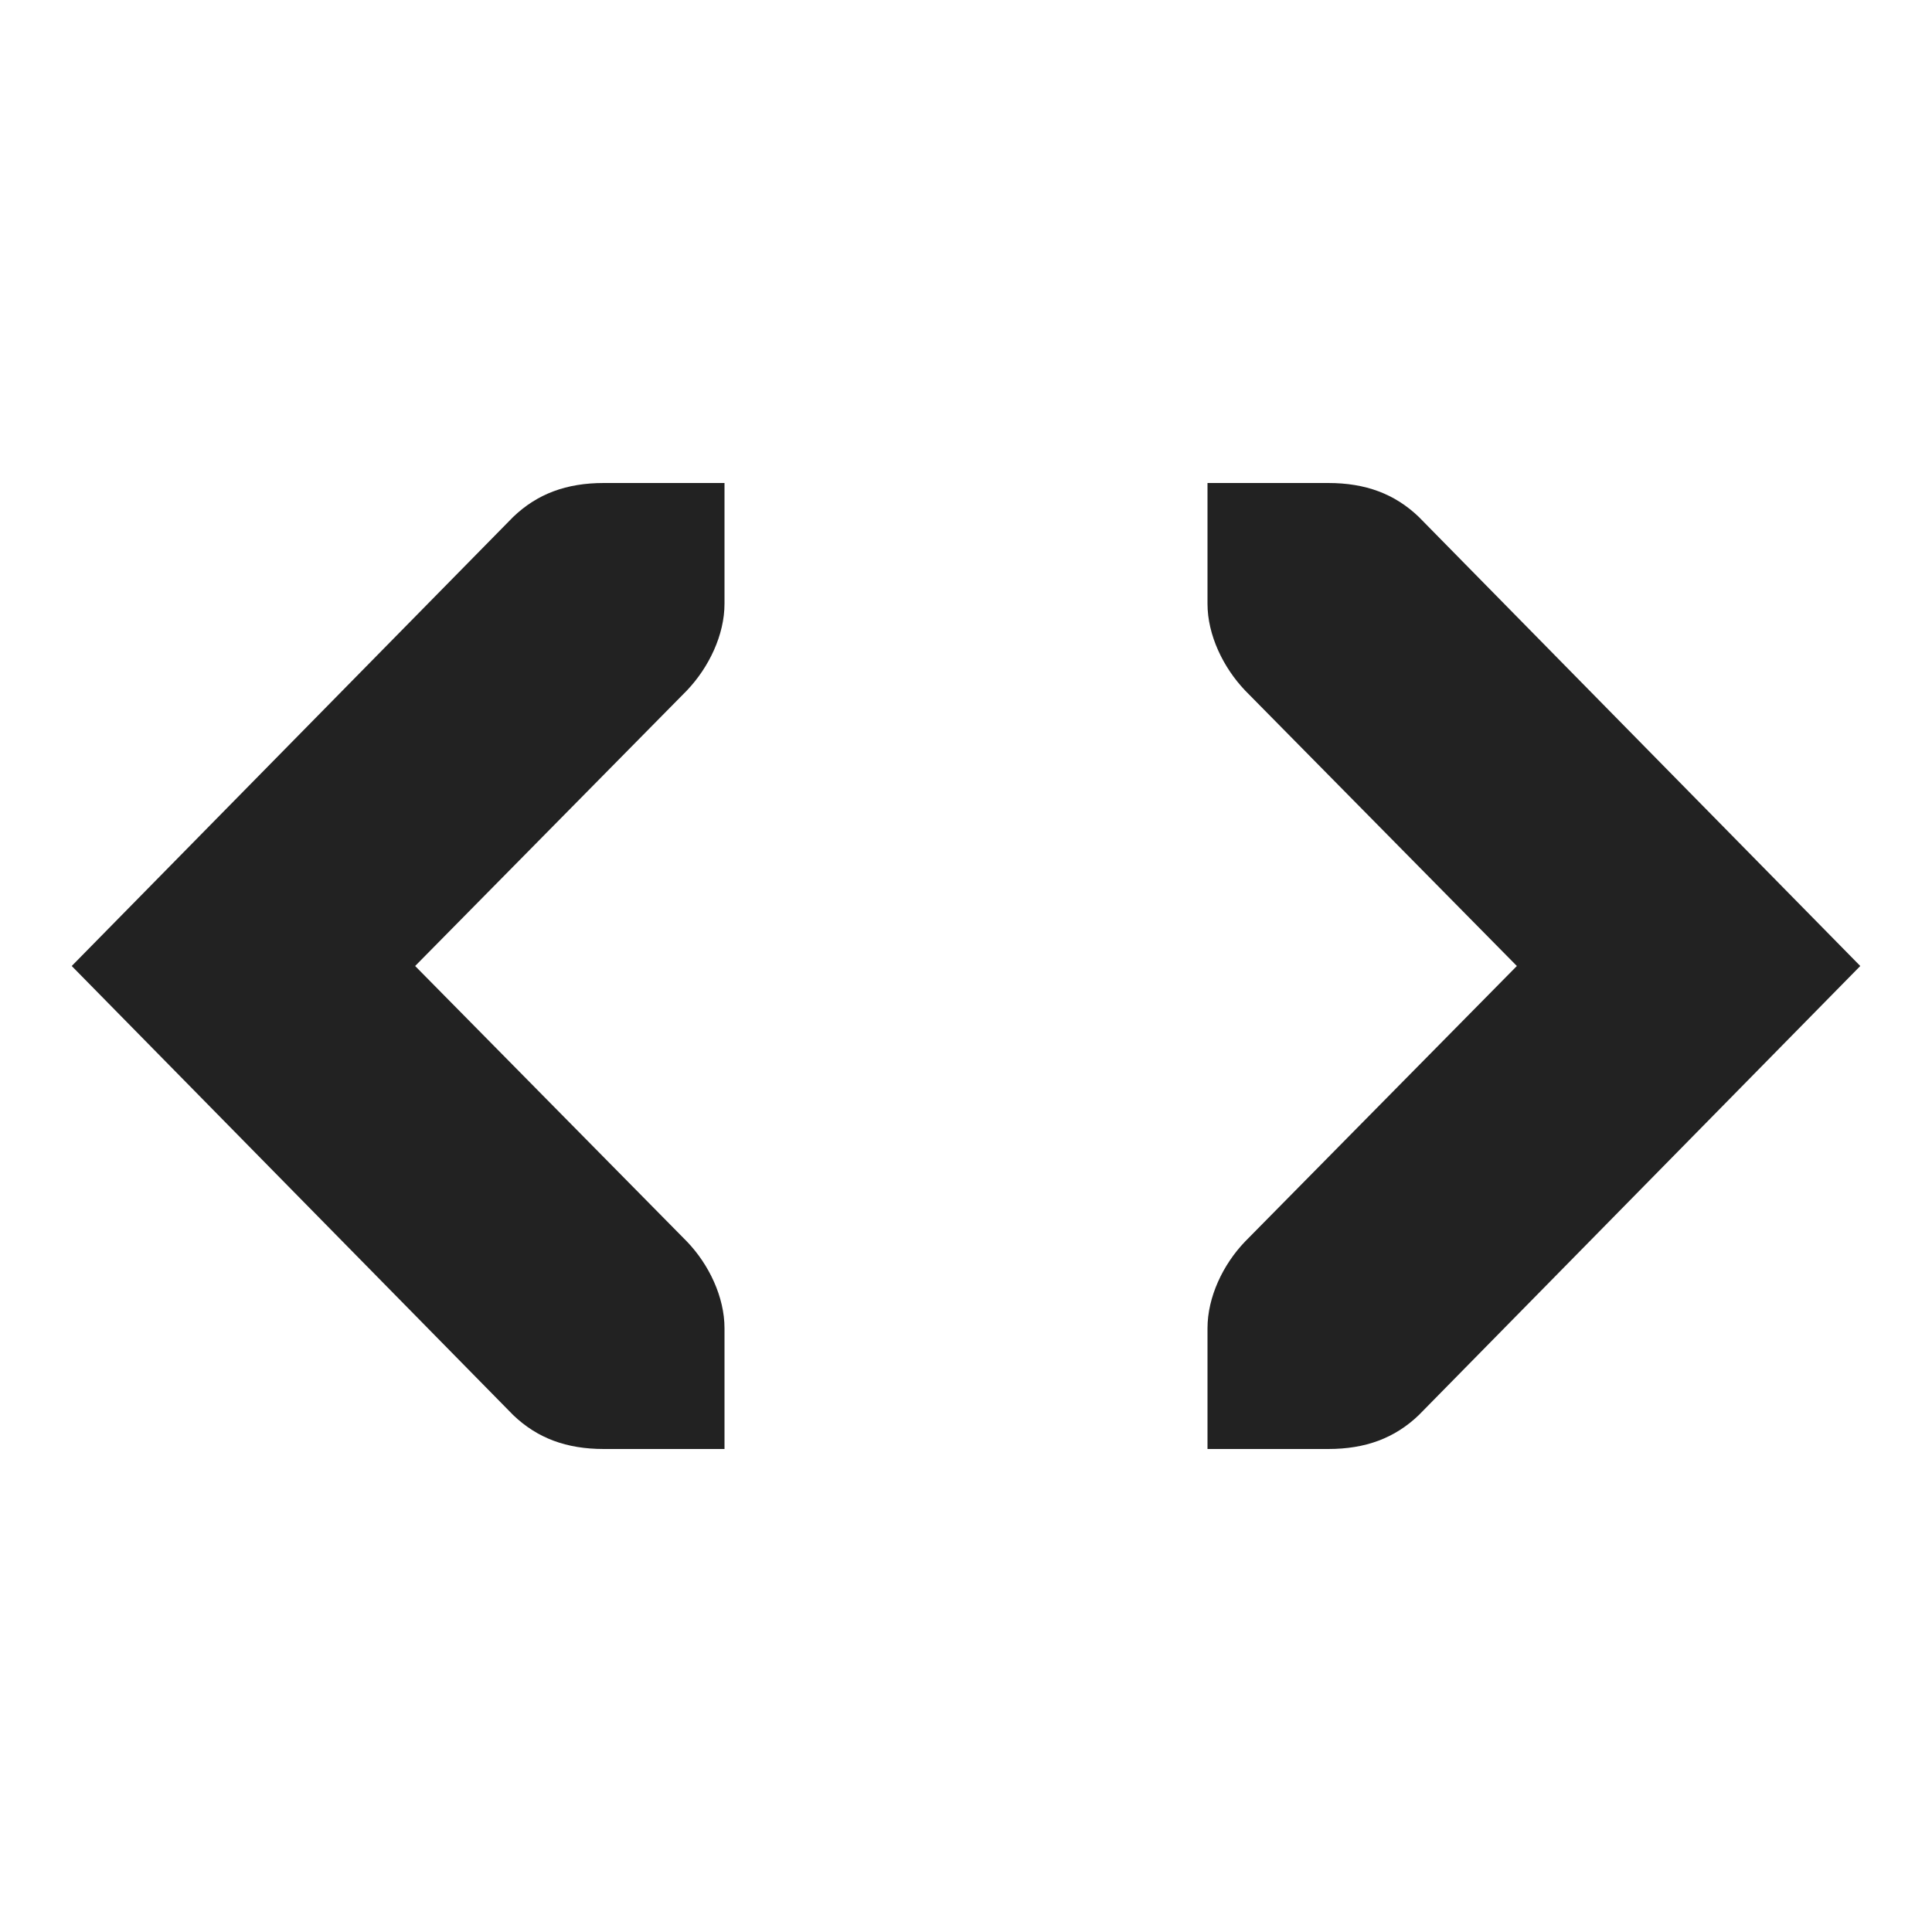
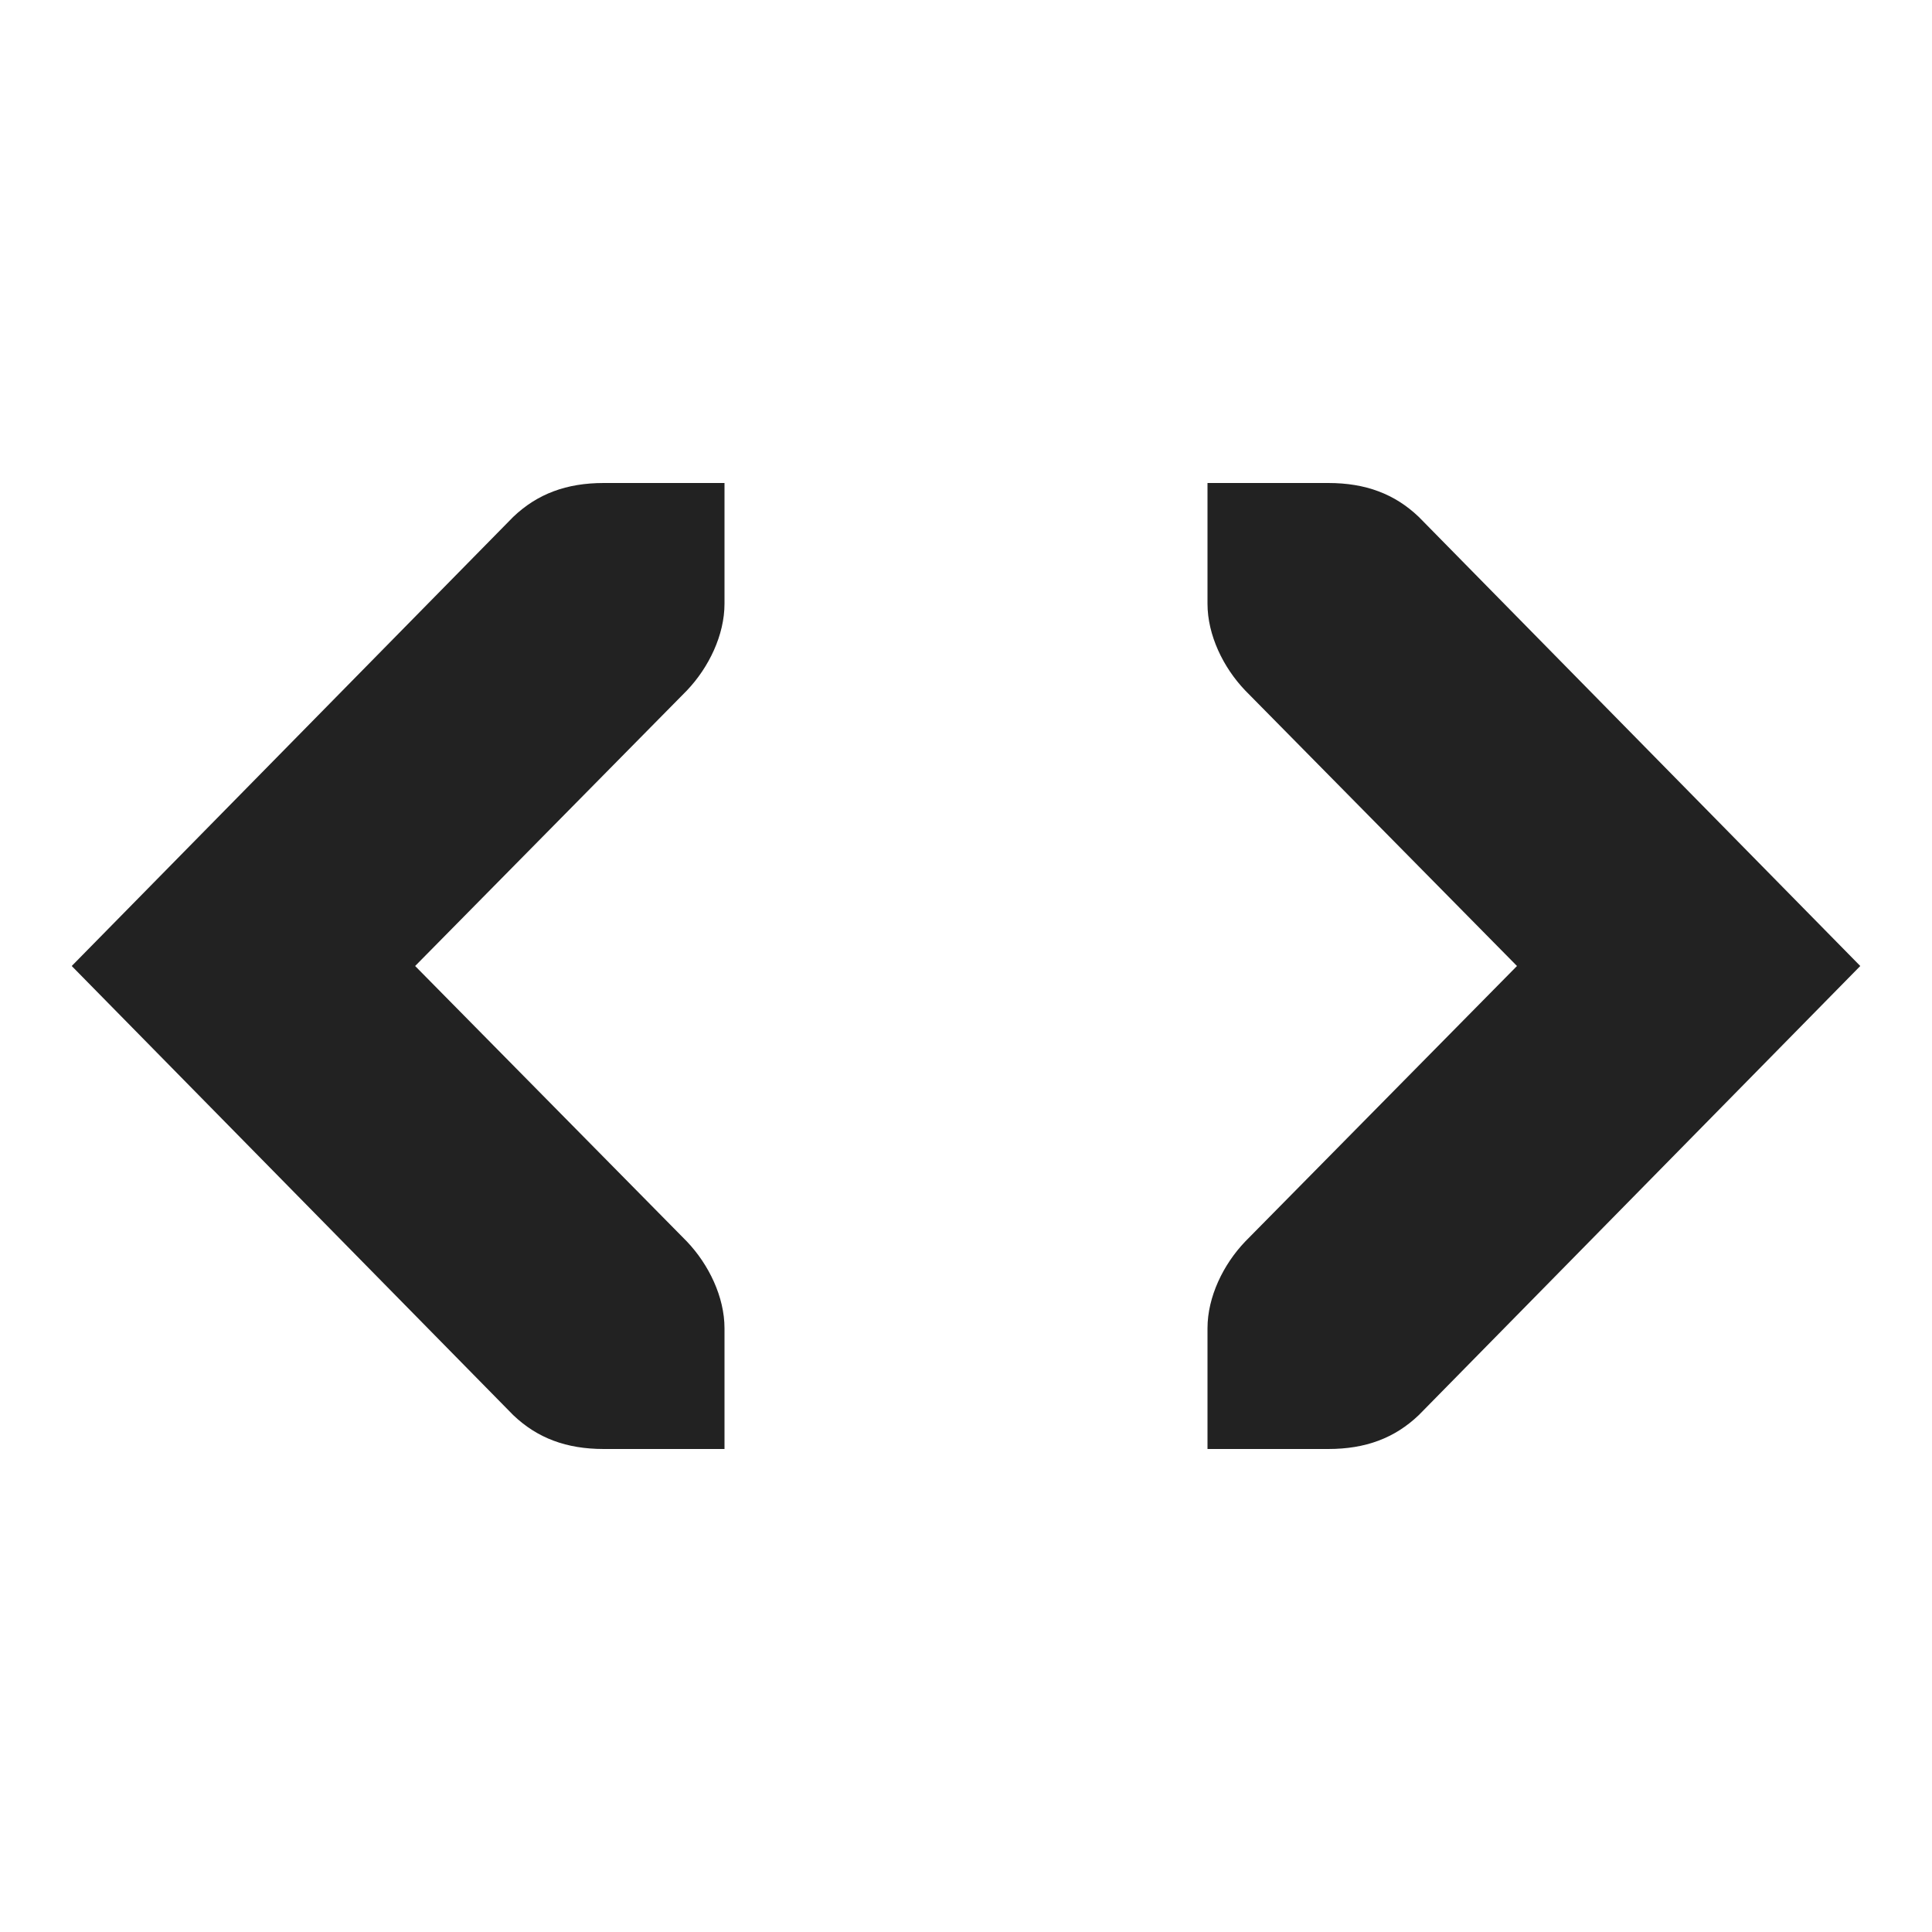
- <svg xmlns="http://www.w3.org/2000/svg" height="16px" viewBox="0 0 16 16" width="16px">
-   <g fill="#222222">
-     <path d="m 10 4 v 1 c 0 0.258 0.129 0.527 0.312 0.719 l 2.25 2.281 l -2.25 2.281 c -0.184 0.191 -0.312 0.461 -0.312 0.719 v 1 h 1 c 0.309 0 0.551 -0.09 0.75 -0.281 l 3.656 -3.719 l -3.656 -3.719 c -0.199 -0.191 -0.441 -0.281 -0.75 -0.281 z m 0 0" />
-     <path d="m 6 4 v 1 c 0 0.258 -0.129 0.527 -0.312 0.719 l -2.25 2.281 l 2.25 2.281 c 0.184 0.191 0.312 0.461 0.312 0.719 v 1 h -1 c -0.309 0 -0.551 -0.09 -0.75 -0.281 l -3.656 -3.719 l 3.656 -3.719 c 0.199 -0.191 0.441 -0.281 0.75 -0.281 z m 0 0" />
-   </g>
+ <svg xmlns="http://www.w3.org/2000/svg" width="16" height="16" viewBox="0 0 16 16">
+   <path fill="#222" d="M10 4v1c0 .258.129.527.313.719L12.563 8l-2.25 2.281c-.184.192-.313.461-.313.719v1h1c.309 0 .55-.09.75-.281L15.406 8 11.75 4.281C11.55 4.09 11.309 4 11 4zM6 4v1c0 .258-.129.527-.312.719L3.438 8l2.25 2.281c.183.192.312.461.312.719v1H5c-.309 0-.55-.09-.75-.281L.594 8 4.25 4.281C4.45 4.09 4.691 4 5 4zm0 0" />
</svg>
